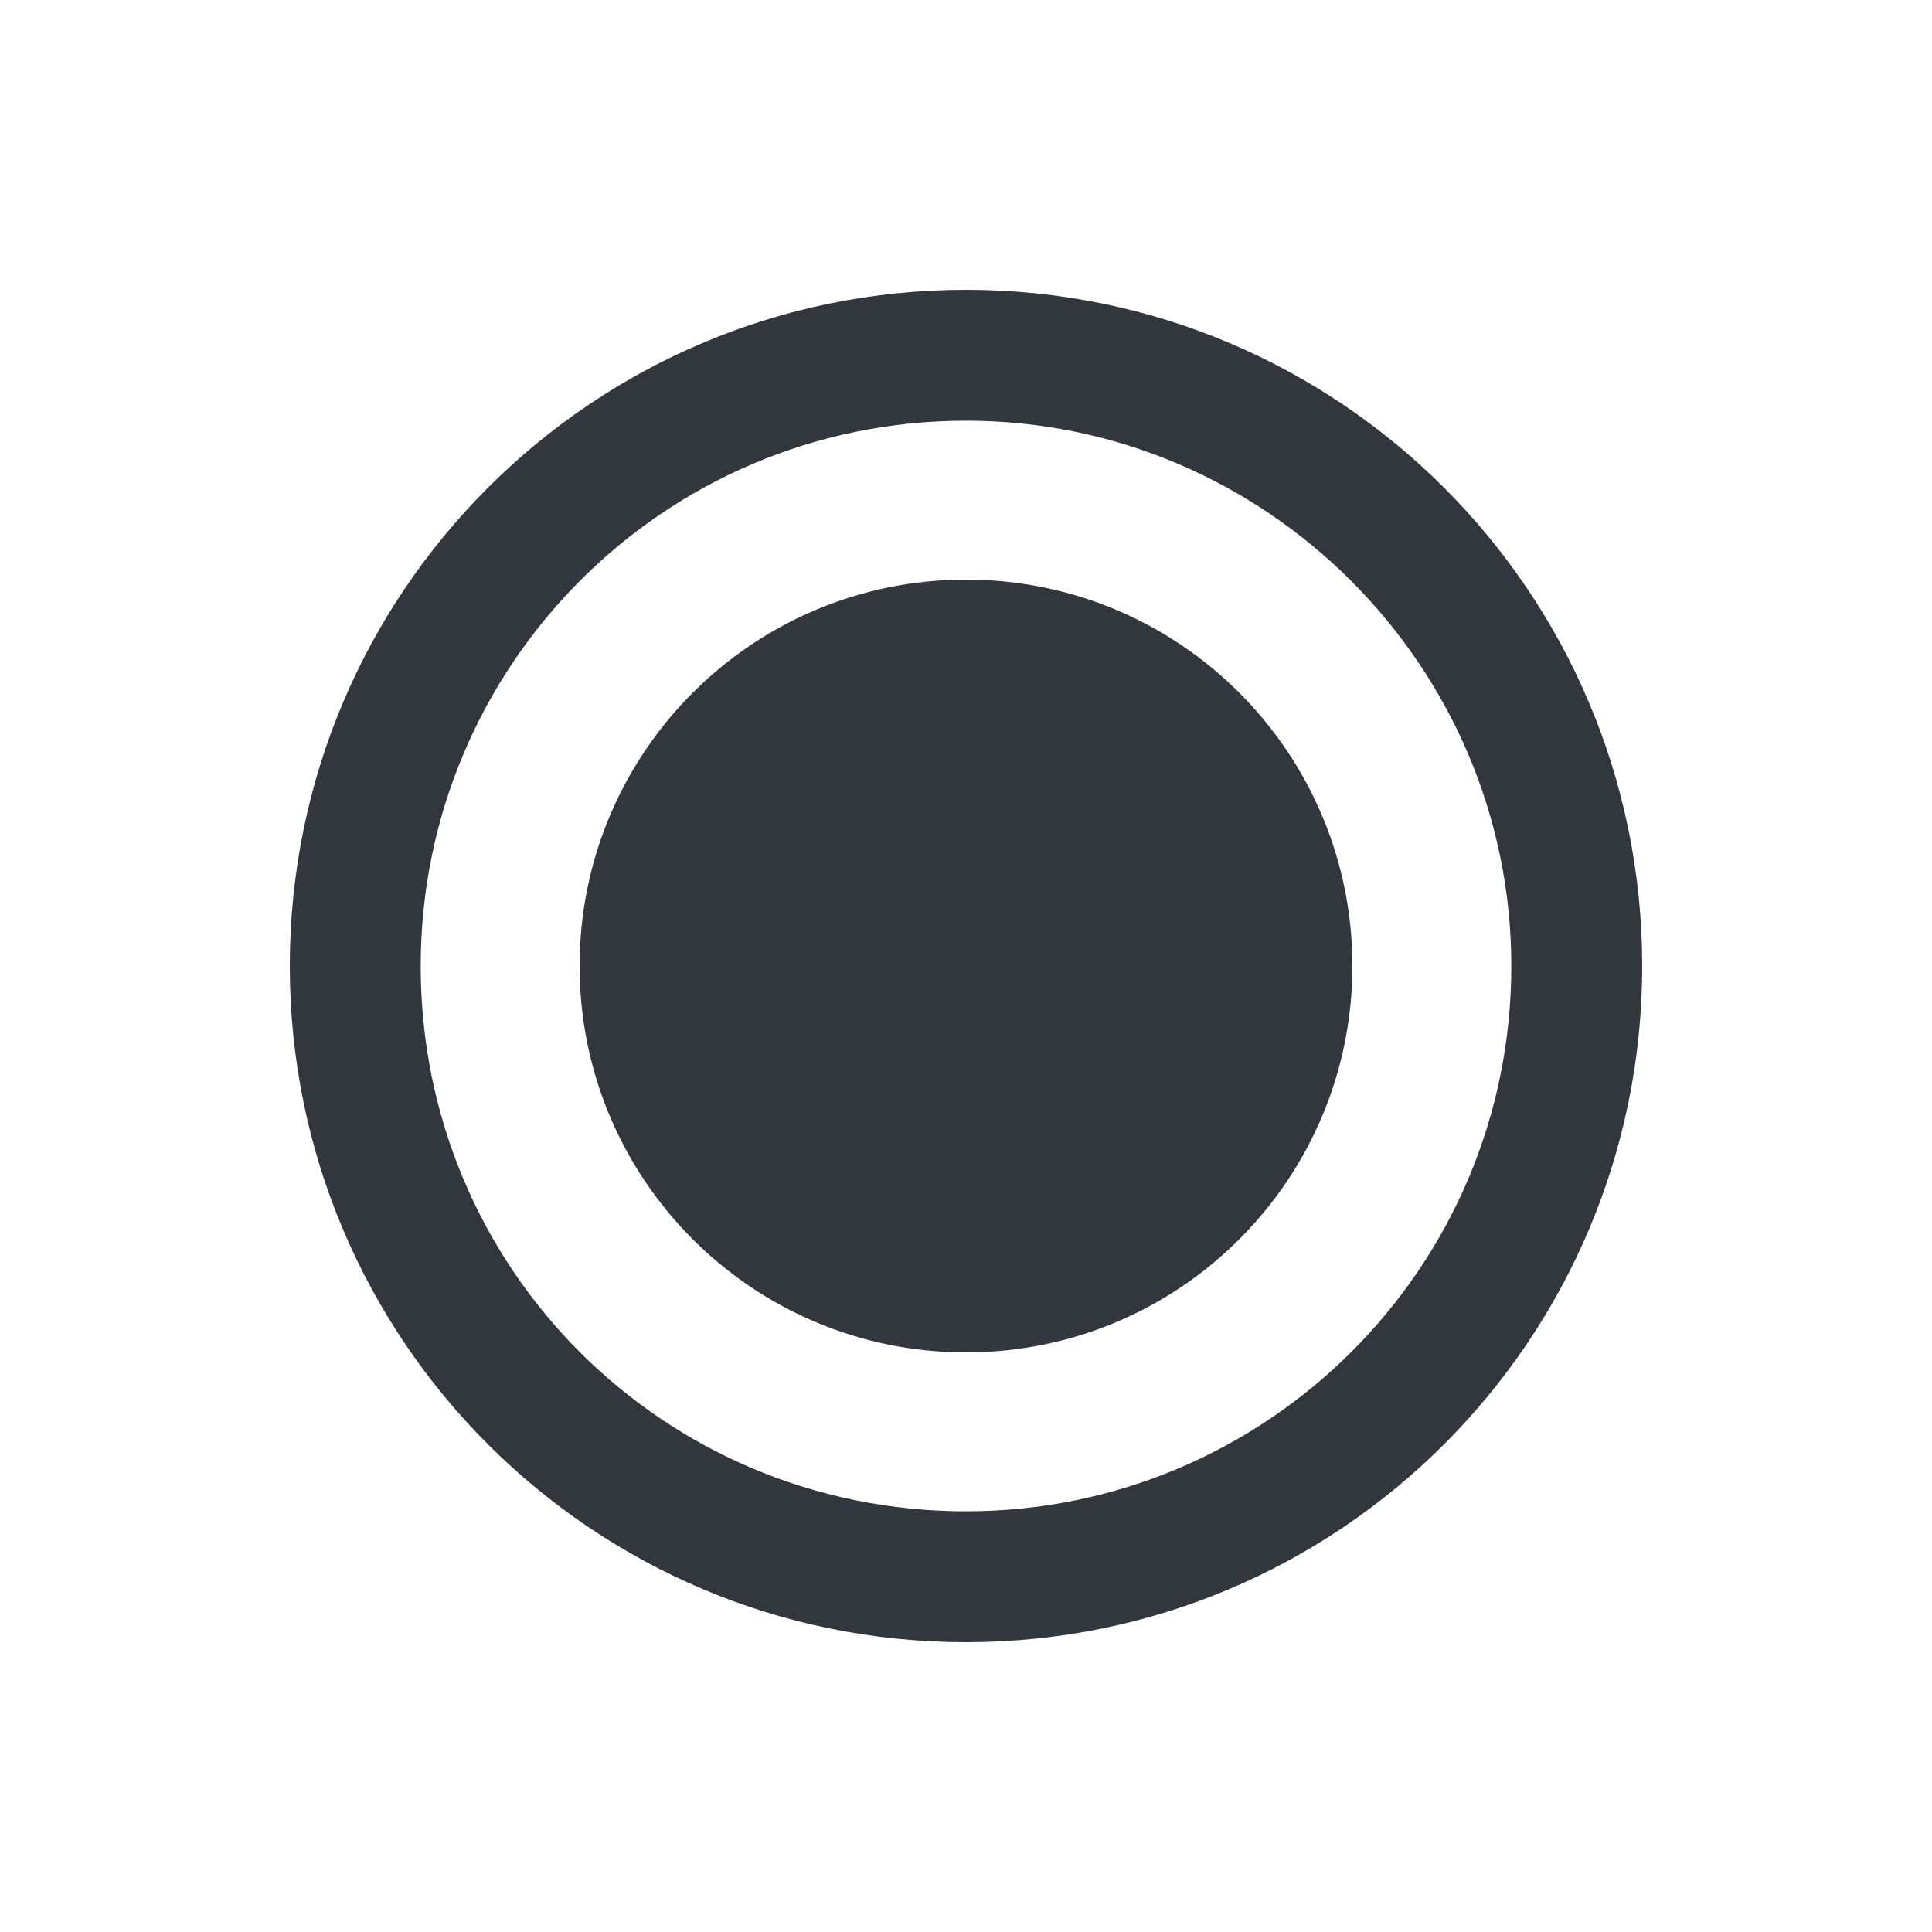
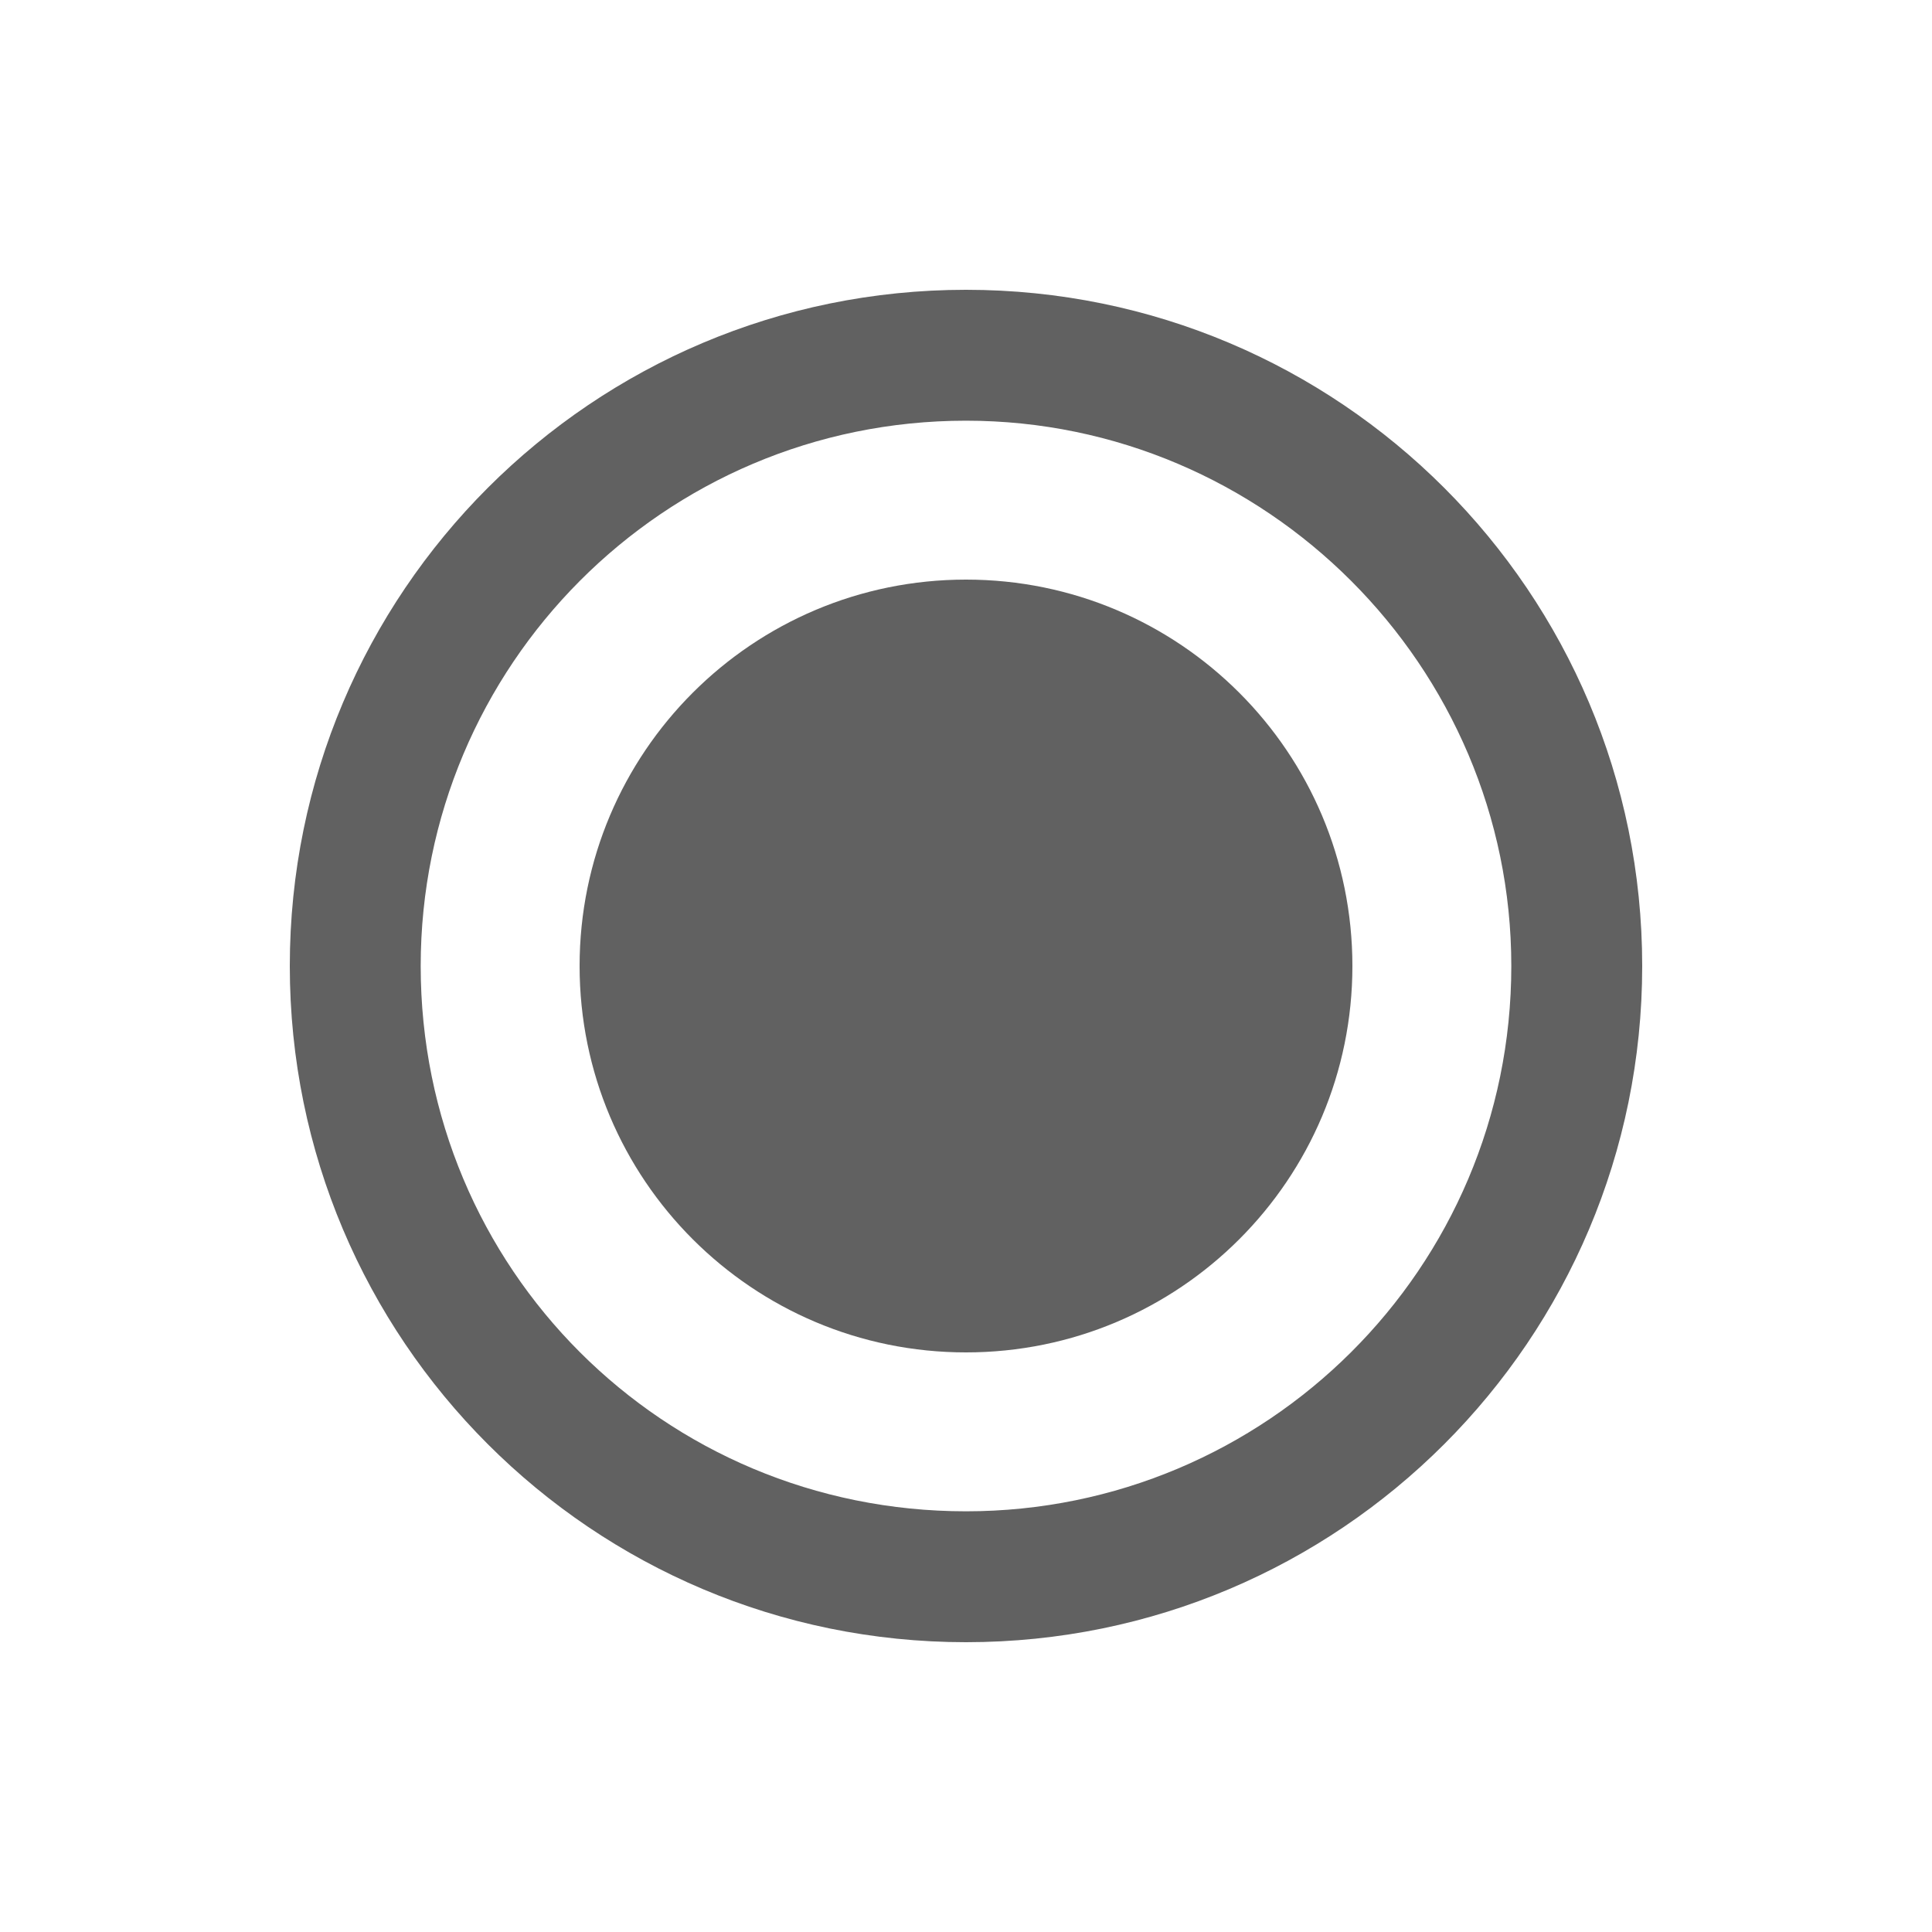
- <svg xmlns="http://www.w3.org/2000/svg" viewBox="0 0 20 20">
-   <path d="M10 3C6.133 3 3 6.133 3 10C3 13.867 6.133 17 10 17C13.867 17 17 13.867 17 10C17 6.133 13.867 3 10 3ZM10 15.645C6.867 15.645 4.355 13.133 4.355 10C4.355 6.895 6.867 4.355 10 4.355C13.105 4.355 15.645 6.895 15.645 10C15.645 13.133 13.105 15.645 10 15.645Z" fill="#31373D" />
-   <path d="M10 6C7.79 6 6 7.79 6 10C6 12.21 7.79 14 10 14C12.21 14 14 12.21 14 10C14 7.79 12.21 6 10 6Z" fill="#31373D" />
+ <svg xmlns="http://www.w3.org/2000/svg" viewBox="0 0 20 20" fill="none">
+   <path d="M10 3C6.133 3 3 6.133 3 10C3 13.867 6.133 17 10 17C13.867 17 17 13.867 17 10C17 6.133 13.867 3 10 3ZM10 15.645C6.867 15.645 4.355 13.133 4.355 10C4.355 6.895 6.867 4.355 10 4.355C13.105 4.355 15.645 6.895 15.645 10C15.645 13.133 13.105 15.645 10 15.645Z" fill="#616161" />
+   <path d="M10 6C7.79 6 6 7.79 6 10C6 12.21 7.79 14 10 14C12.21 14 14 12.21 14 10C14 7.79 12.21 6 10 6Z" fill="#616161" />
</svg>
